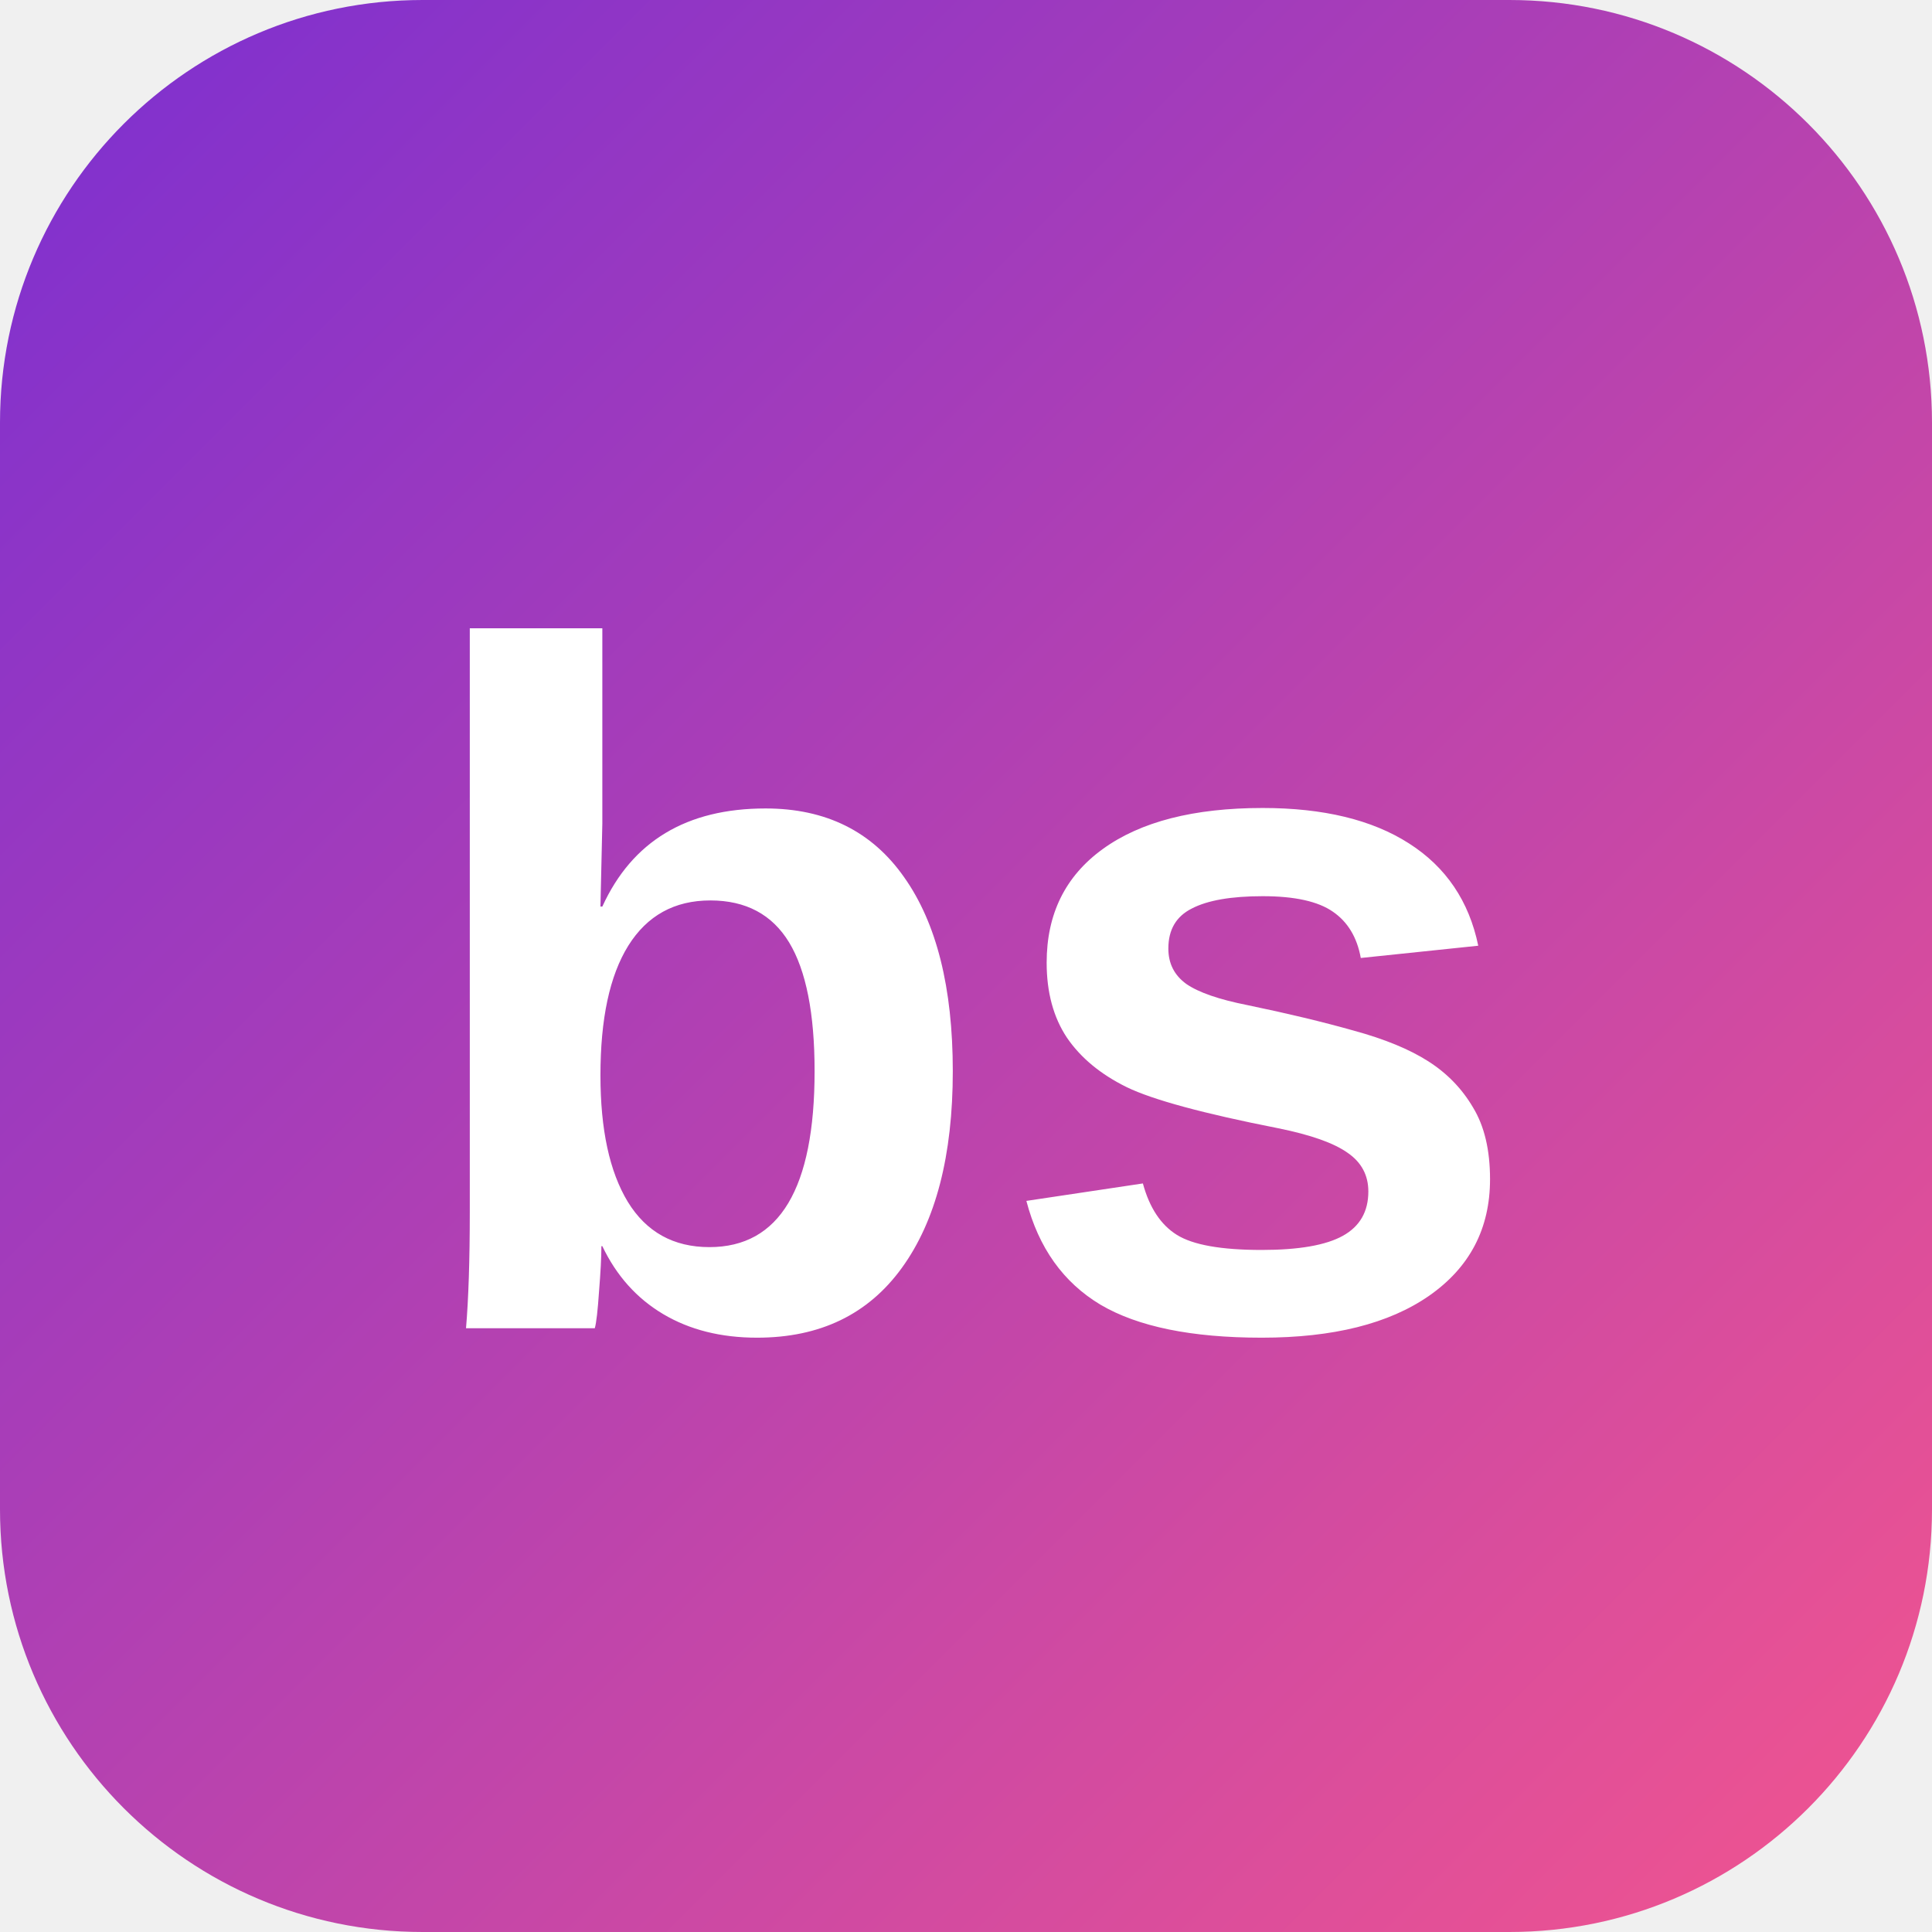
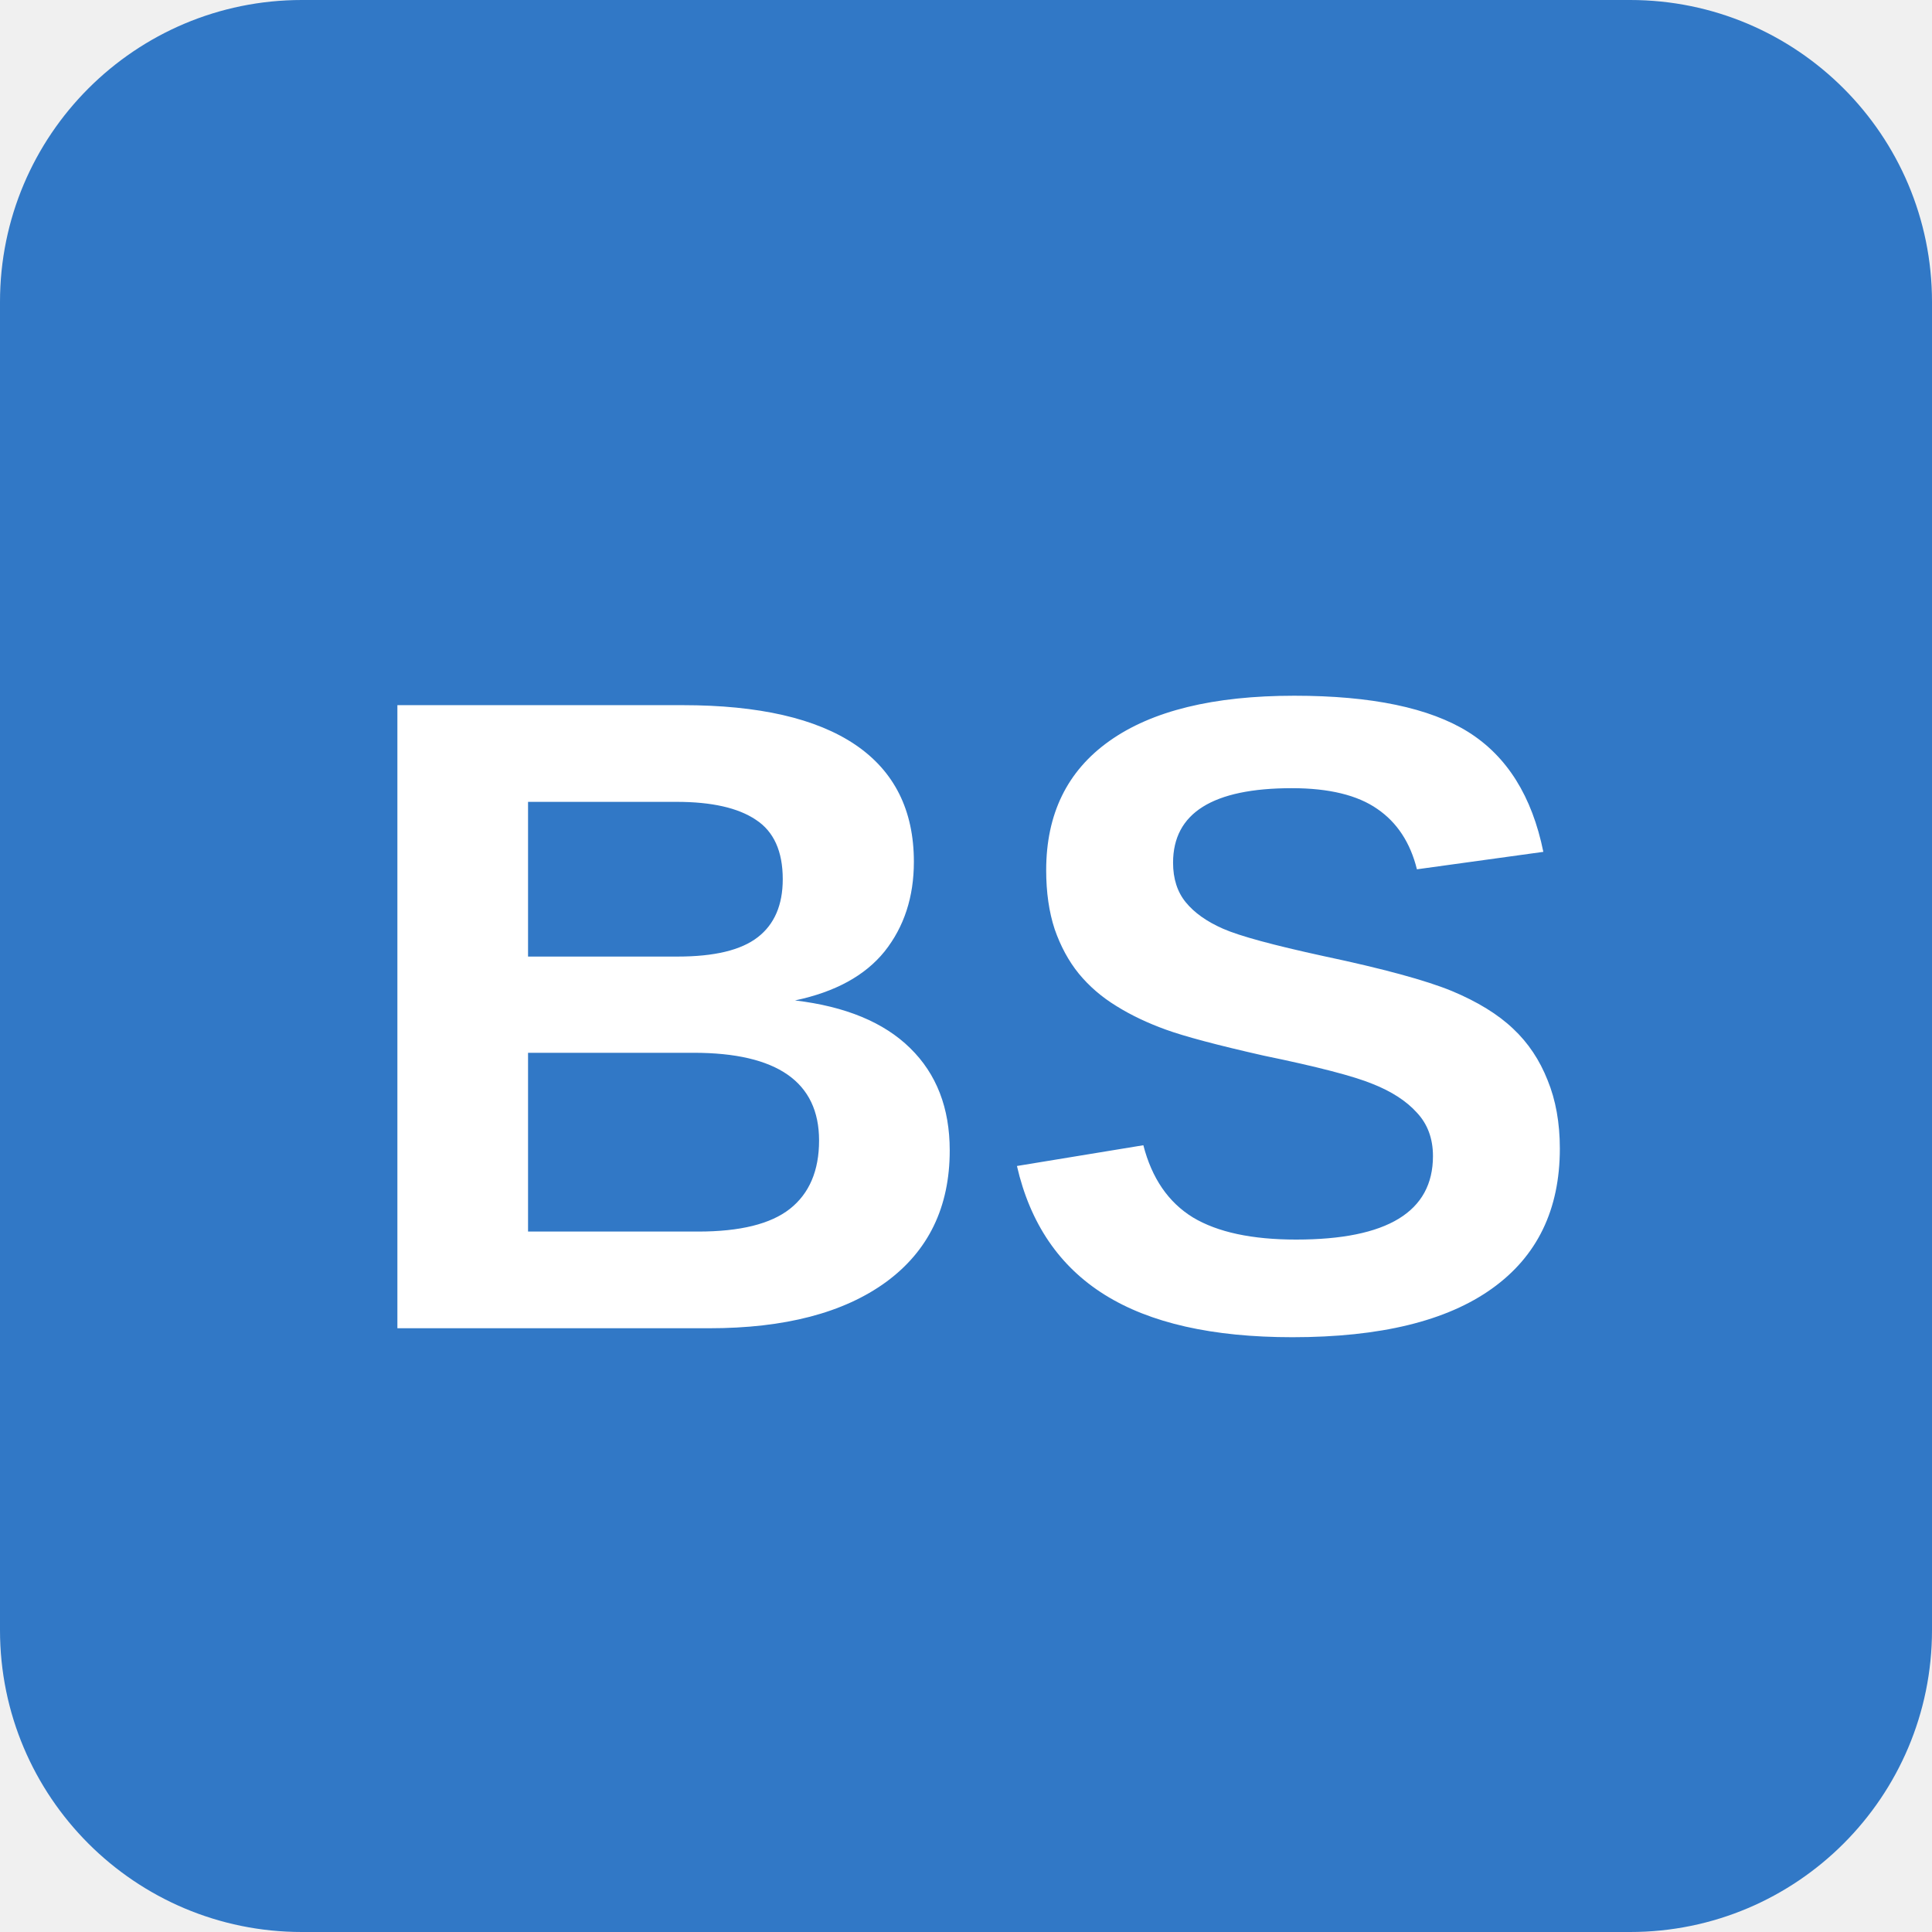
<svg xmlns="http://www.w3.org/2000/svg" viewBox="0 0 64 64">
-   <defs>
-     <linearGradient id="bs-gradient" x1="0" y1="0" x2="1" y2="1">
-       <stop offset="0" stop-color="#7b2fd1" />
-       <stop offset="1" stop-color="#f3558e" />
-     </linearGradient>
-   </defs>
-   <rect width="64" height="64" rx="14" fill="url(#bs-gradient)" />
-   <text x="32" y="44" text-anchor="middle" font-family="Poppins, 'Segoe UI', Arial, sans-serif" font-size="32" font-weight="700" fill="#ffffff">bs</text>
+   <rect width="64" height="64" rx="10" fill="#3178c6" />
+   <text x="32" y="44" text-anchor="middle" font-family="'Segoe UI', Arial, sans-serif" font-size="30" font-weight="700" fill="#ffffff">BS</text>
</svg>
